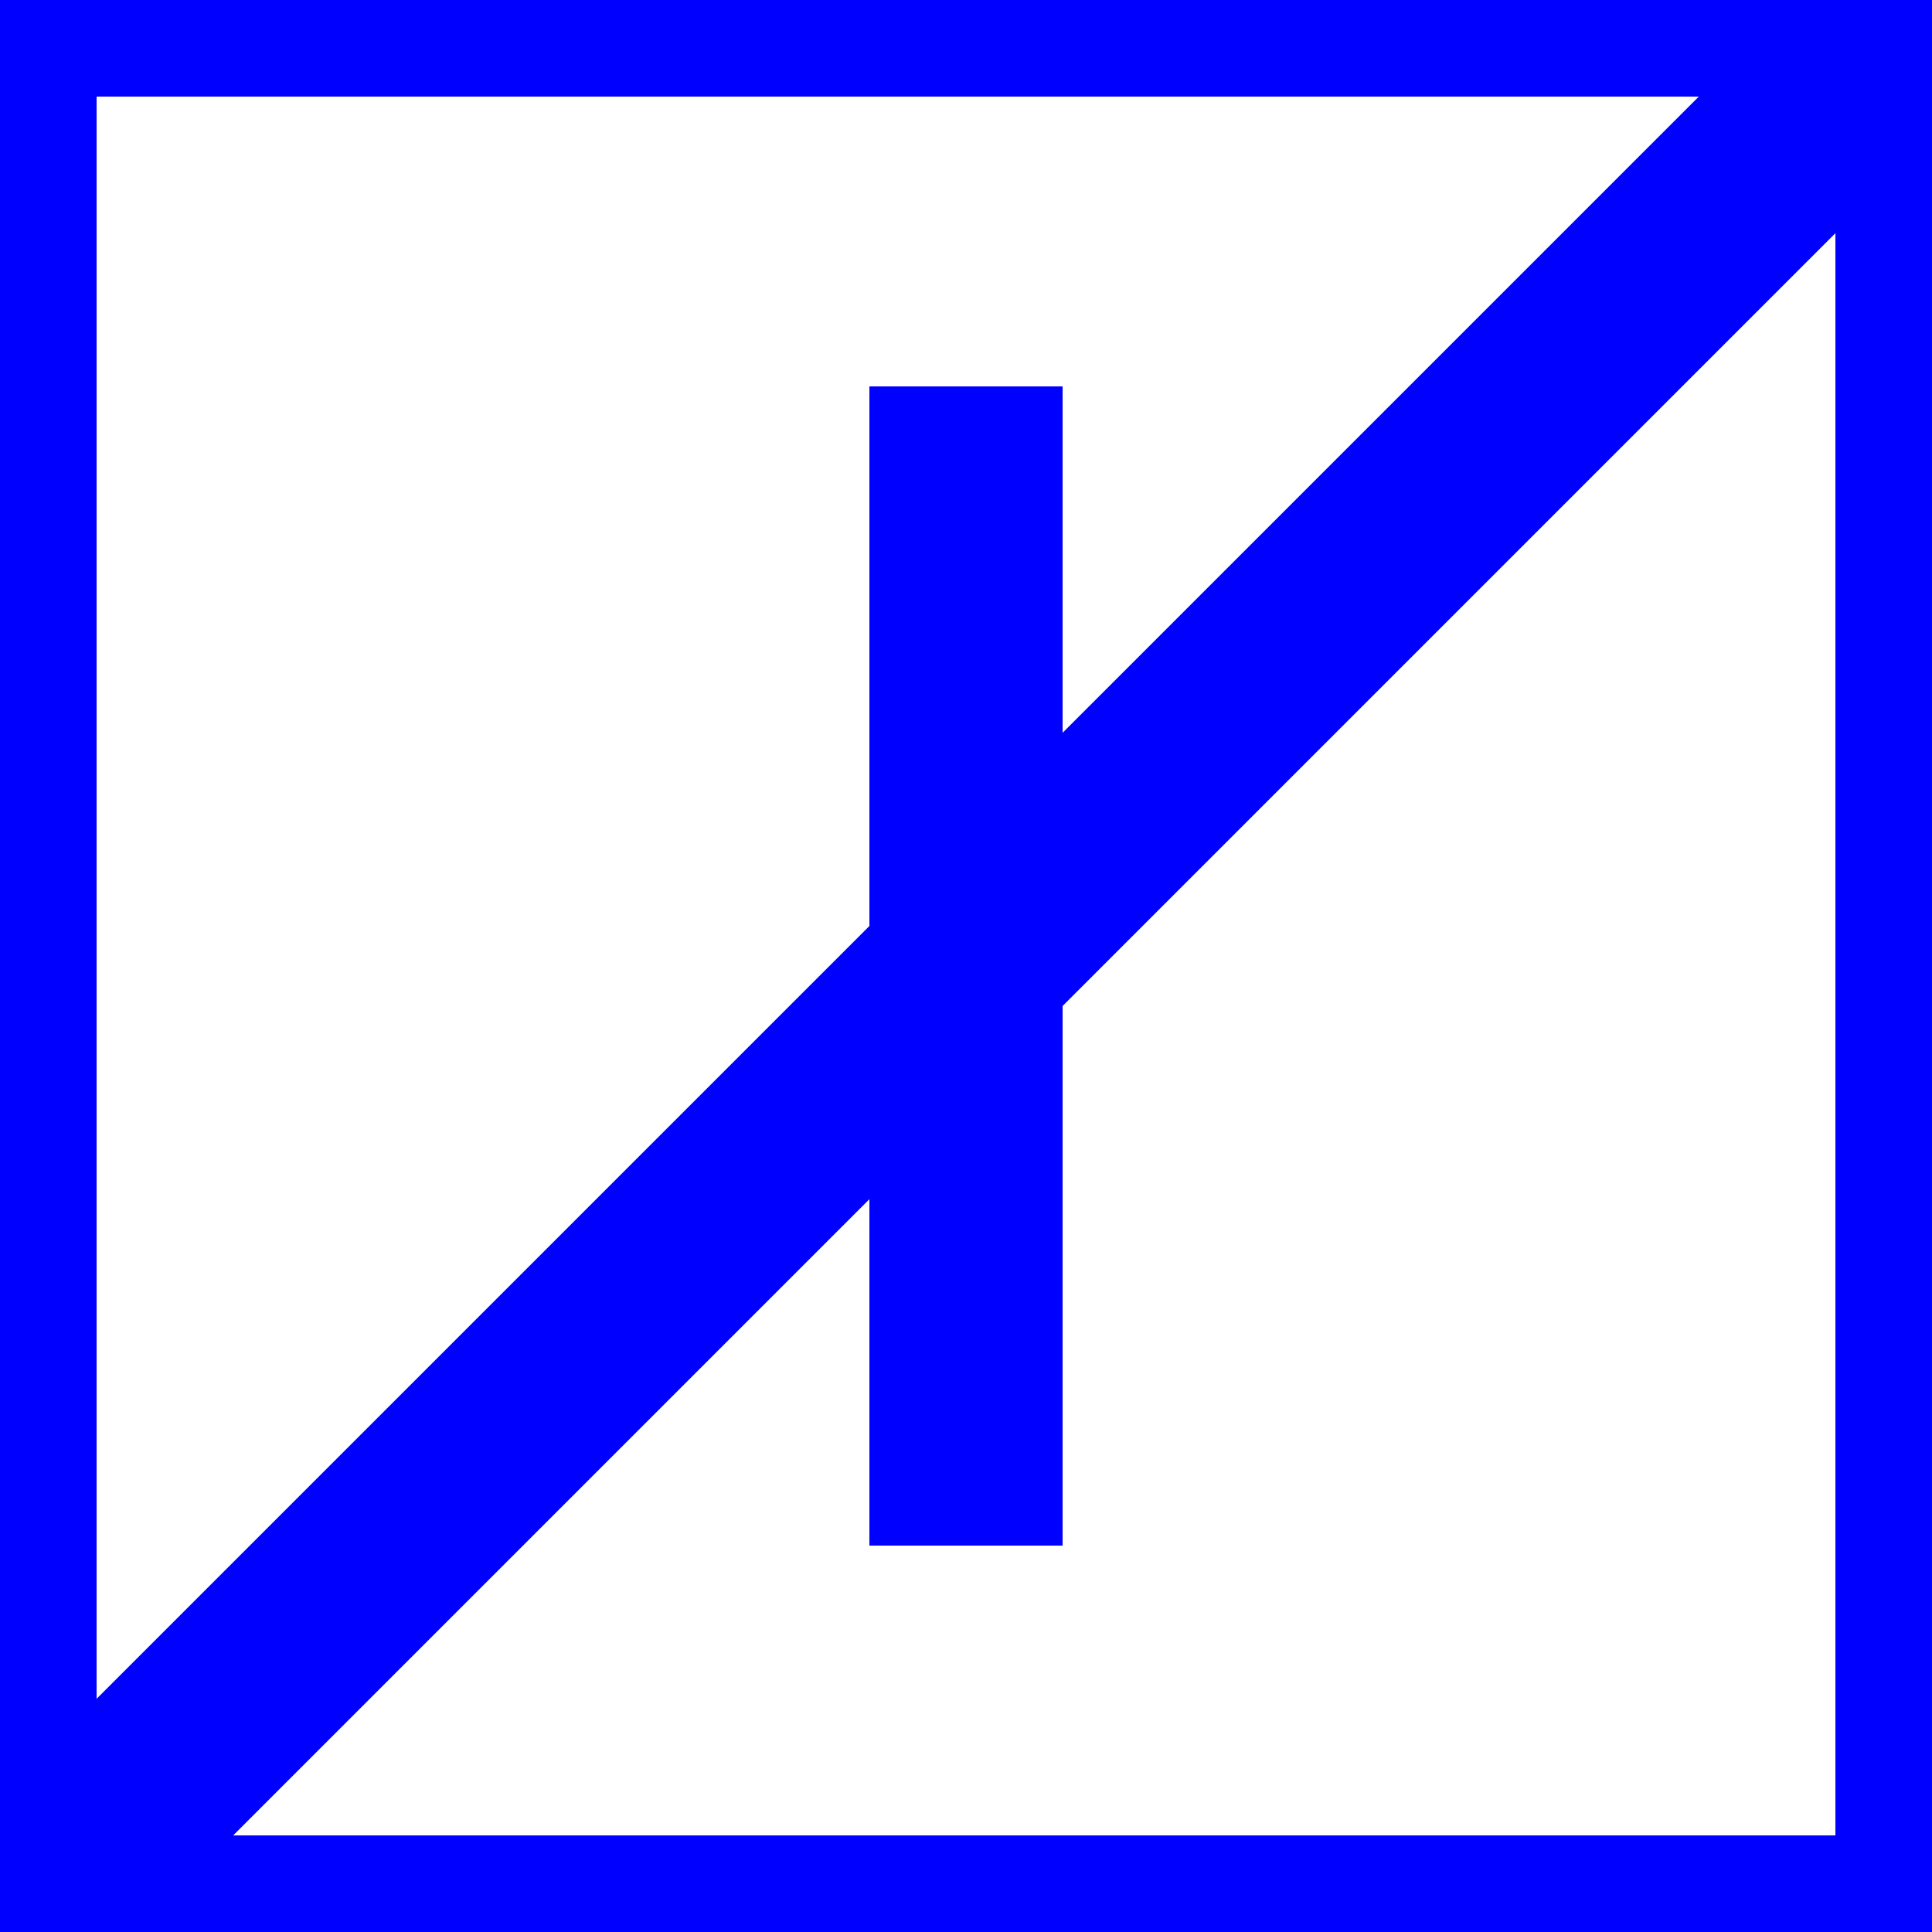
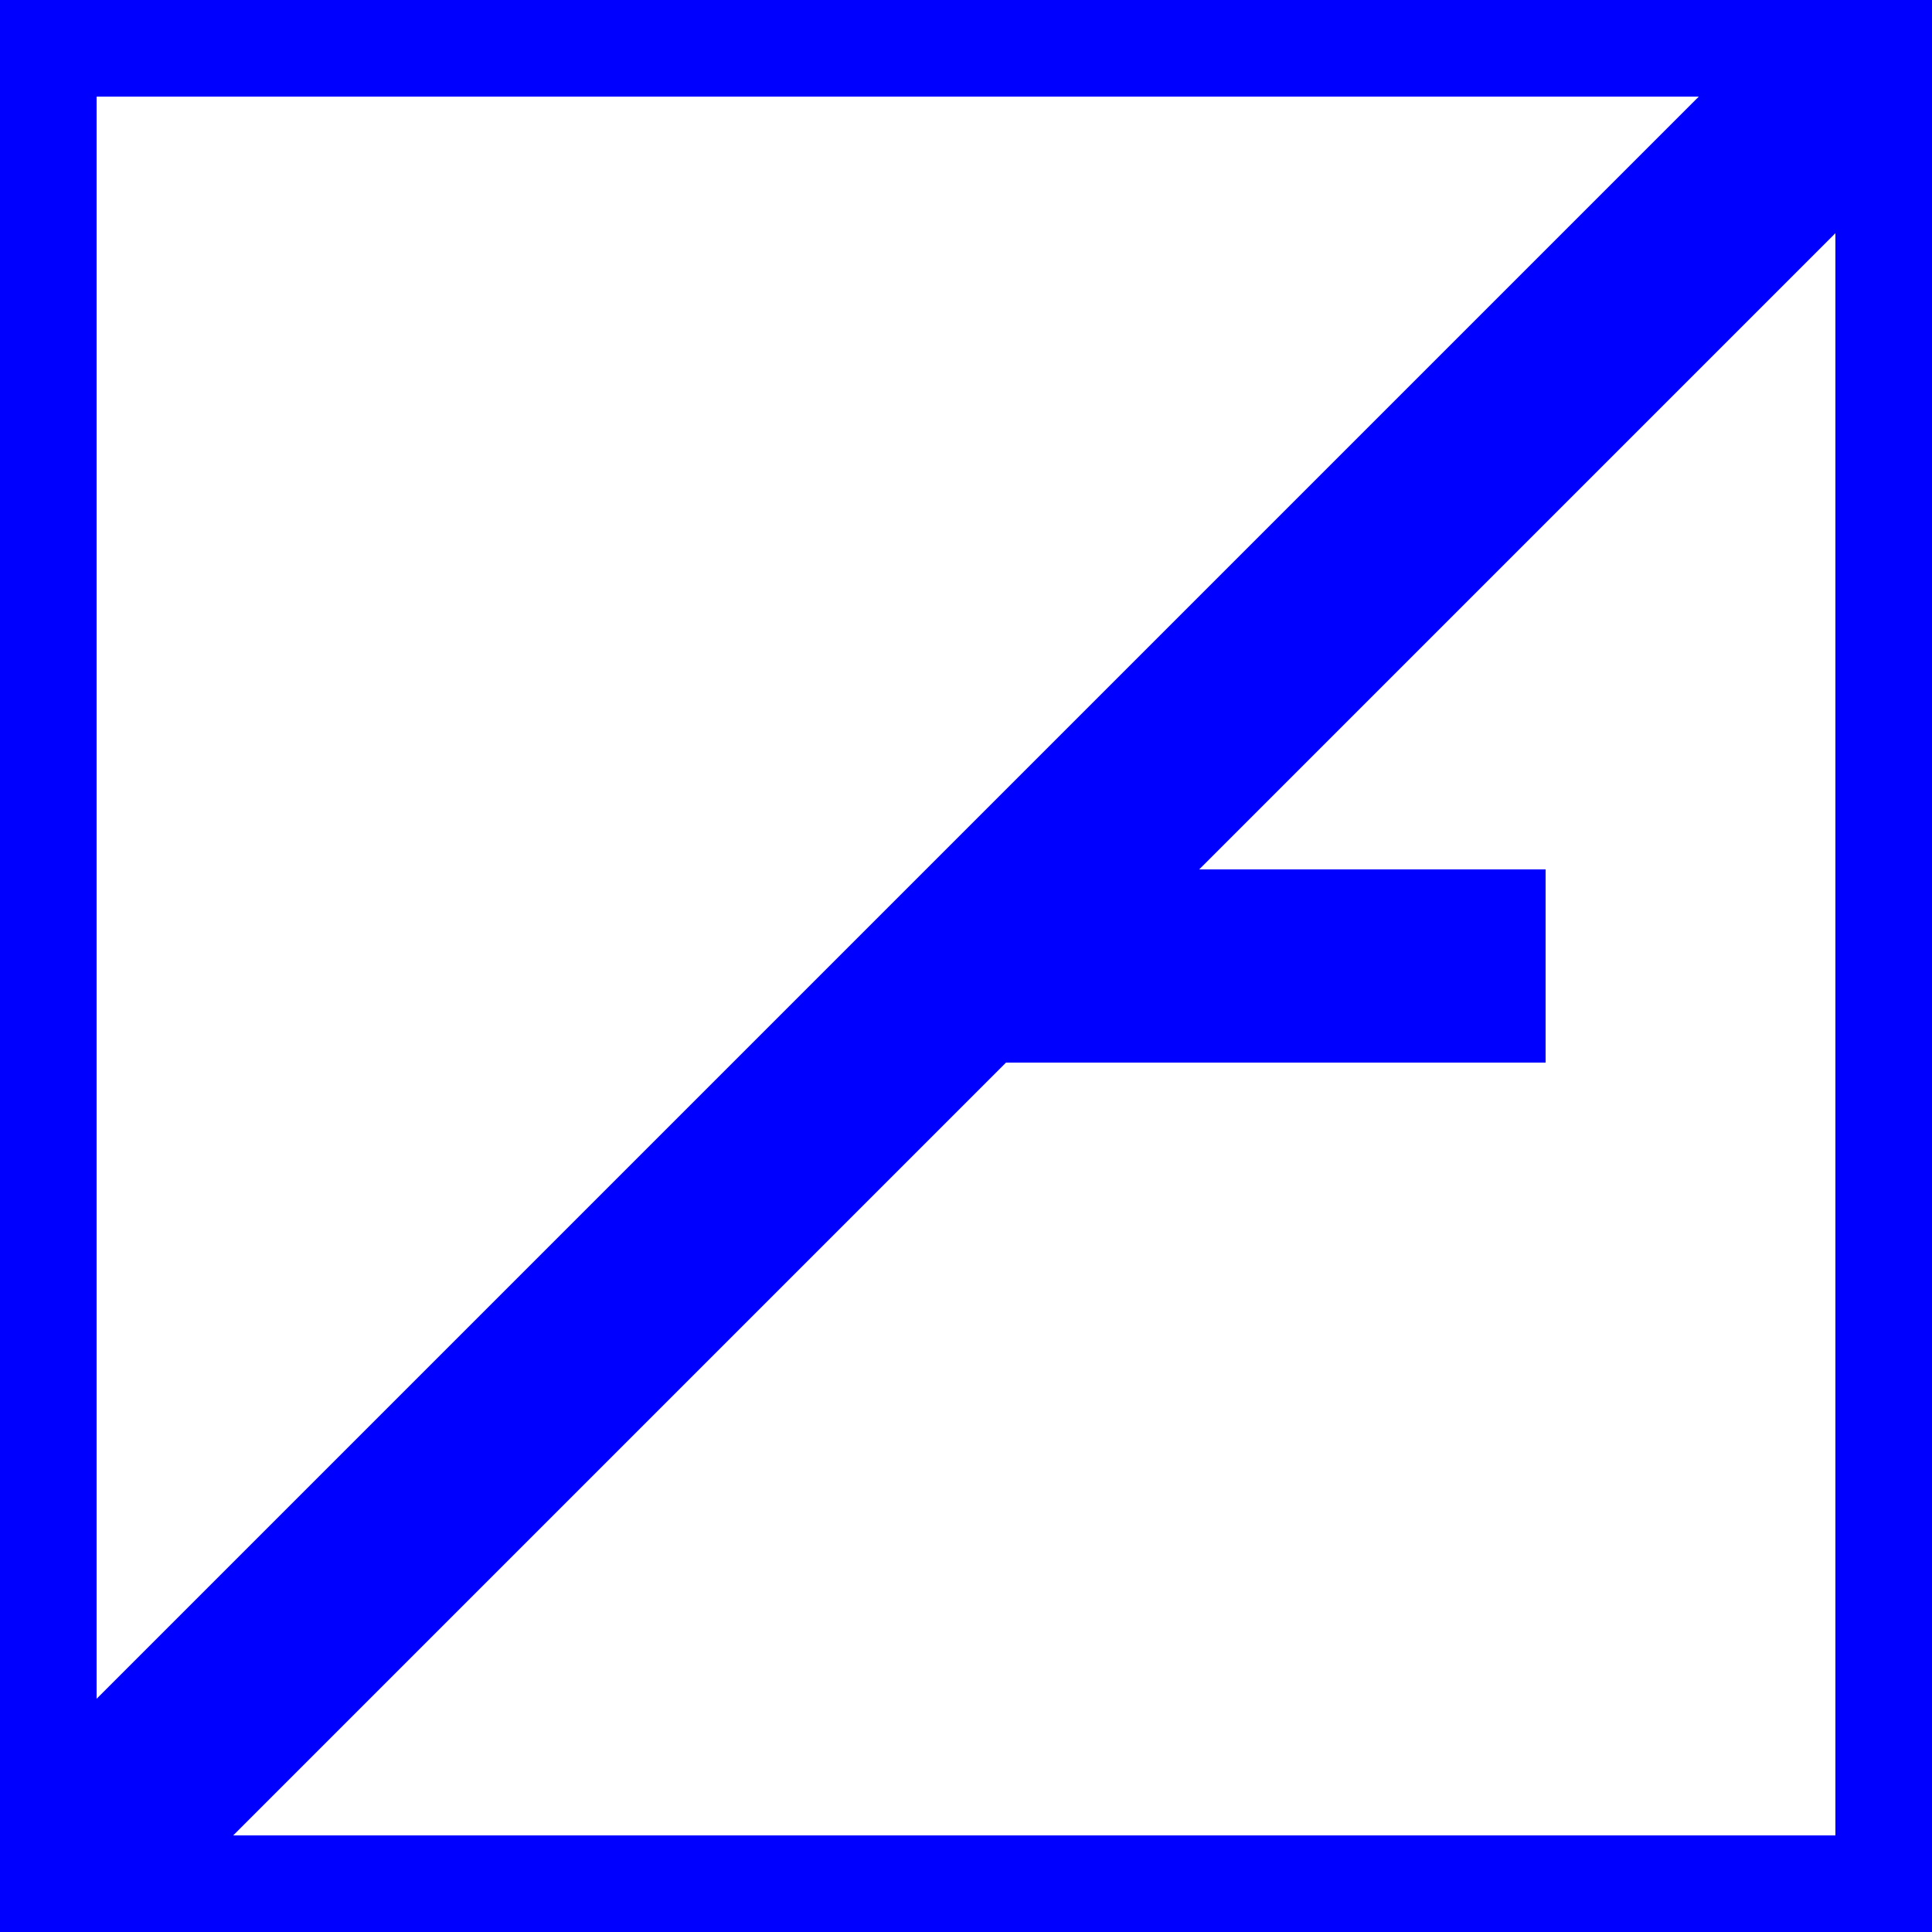
<svg xmlns="http://www.w3.org/2000/svg" version="1.0" width="10" height="10" preserveAspectRatio="xMidYMid meet">
-   <rect x="0" y="0" width="10" height="10" style="fill:rgb(255,255,255);stroke-width:1;stroke:rgb(0,0,255)" />
-   <line x1="5" y1="2" x2="5" y2="8" style="stroke:rgb(0,0,255);stroke-width:1" />
-   <line x1="0" y1="10" x2="10" y2="0" style="stroke:rgb(0,0,255);stroke-width:1" />
+   <g id="closed">
+     <rect x="0" y="0" width="10" height="10" style="fill:rgb(255,255,255);stroke-width:1;stroke:rgb(0,0,255)" />
+     <line x1="5" y1="2" x2="5" y2="8" style="stroke:rgb(0,0,255);stroke-width:1" />
+     <line x1="0" y1="10" x2="10" y2="0" style="stroke:rgb(0,0,255);stroke-width:1" />
+   </g>
+   <g id="open">
+     <rect x="0" y="0" width="10" height="10" style="fill:rgb(255,255,255);stroke-width:1;stroke:rgb(0,0,255)" />
+     <line x1="5" y1="5" x2="8" y2="5" style="stroke:rgb(0,0,255);stroke-width:1" />
+     <line x1="0" y1="10" x2="10" y2="0" style="stroke:rgb(0,0,255);stroke-width:1" />
+   </g>
</svg>
